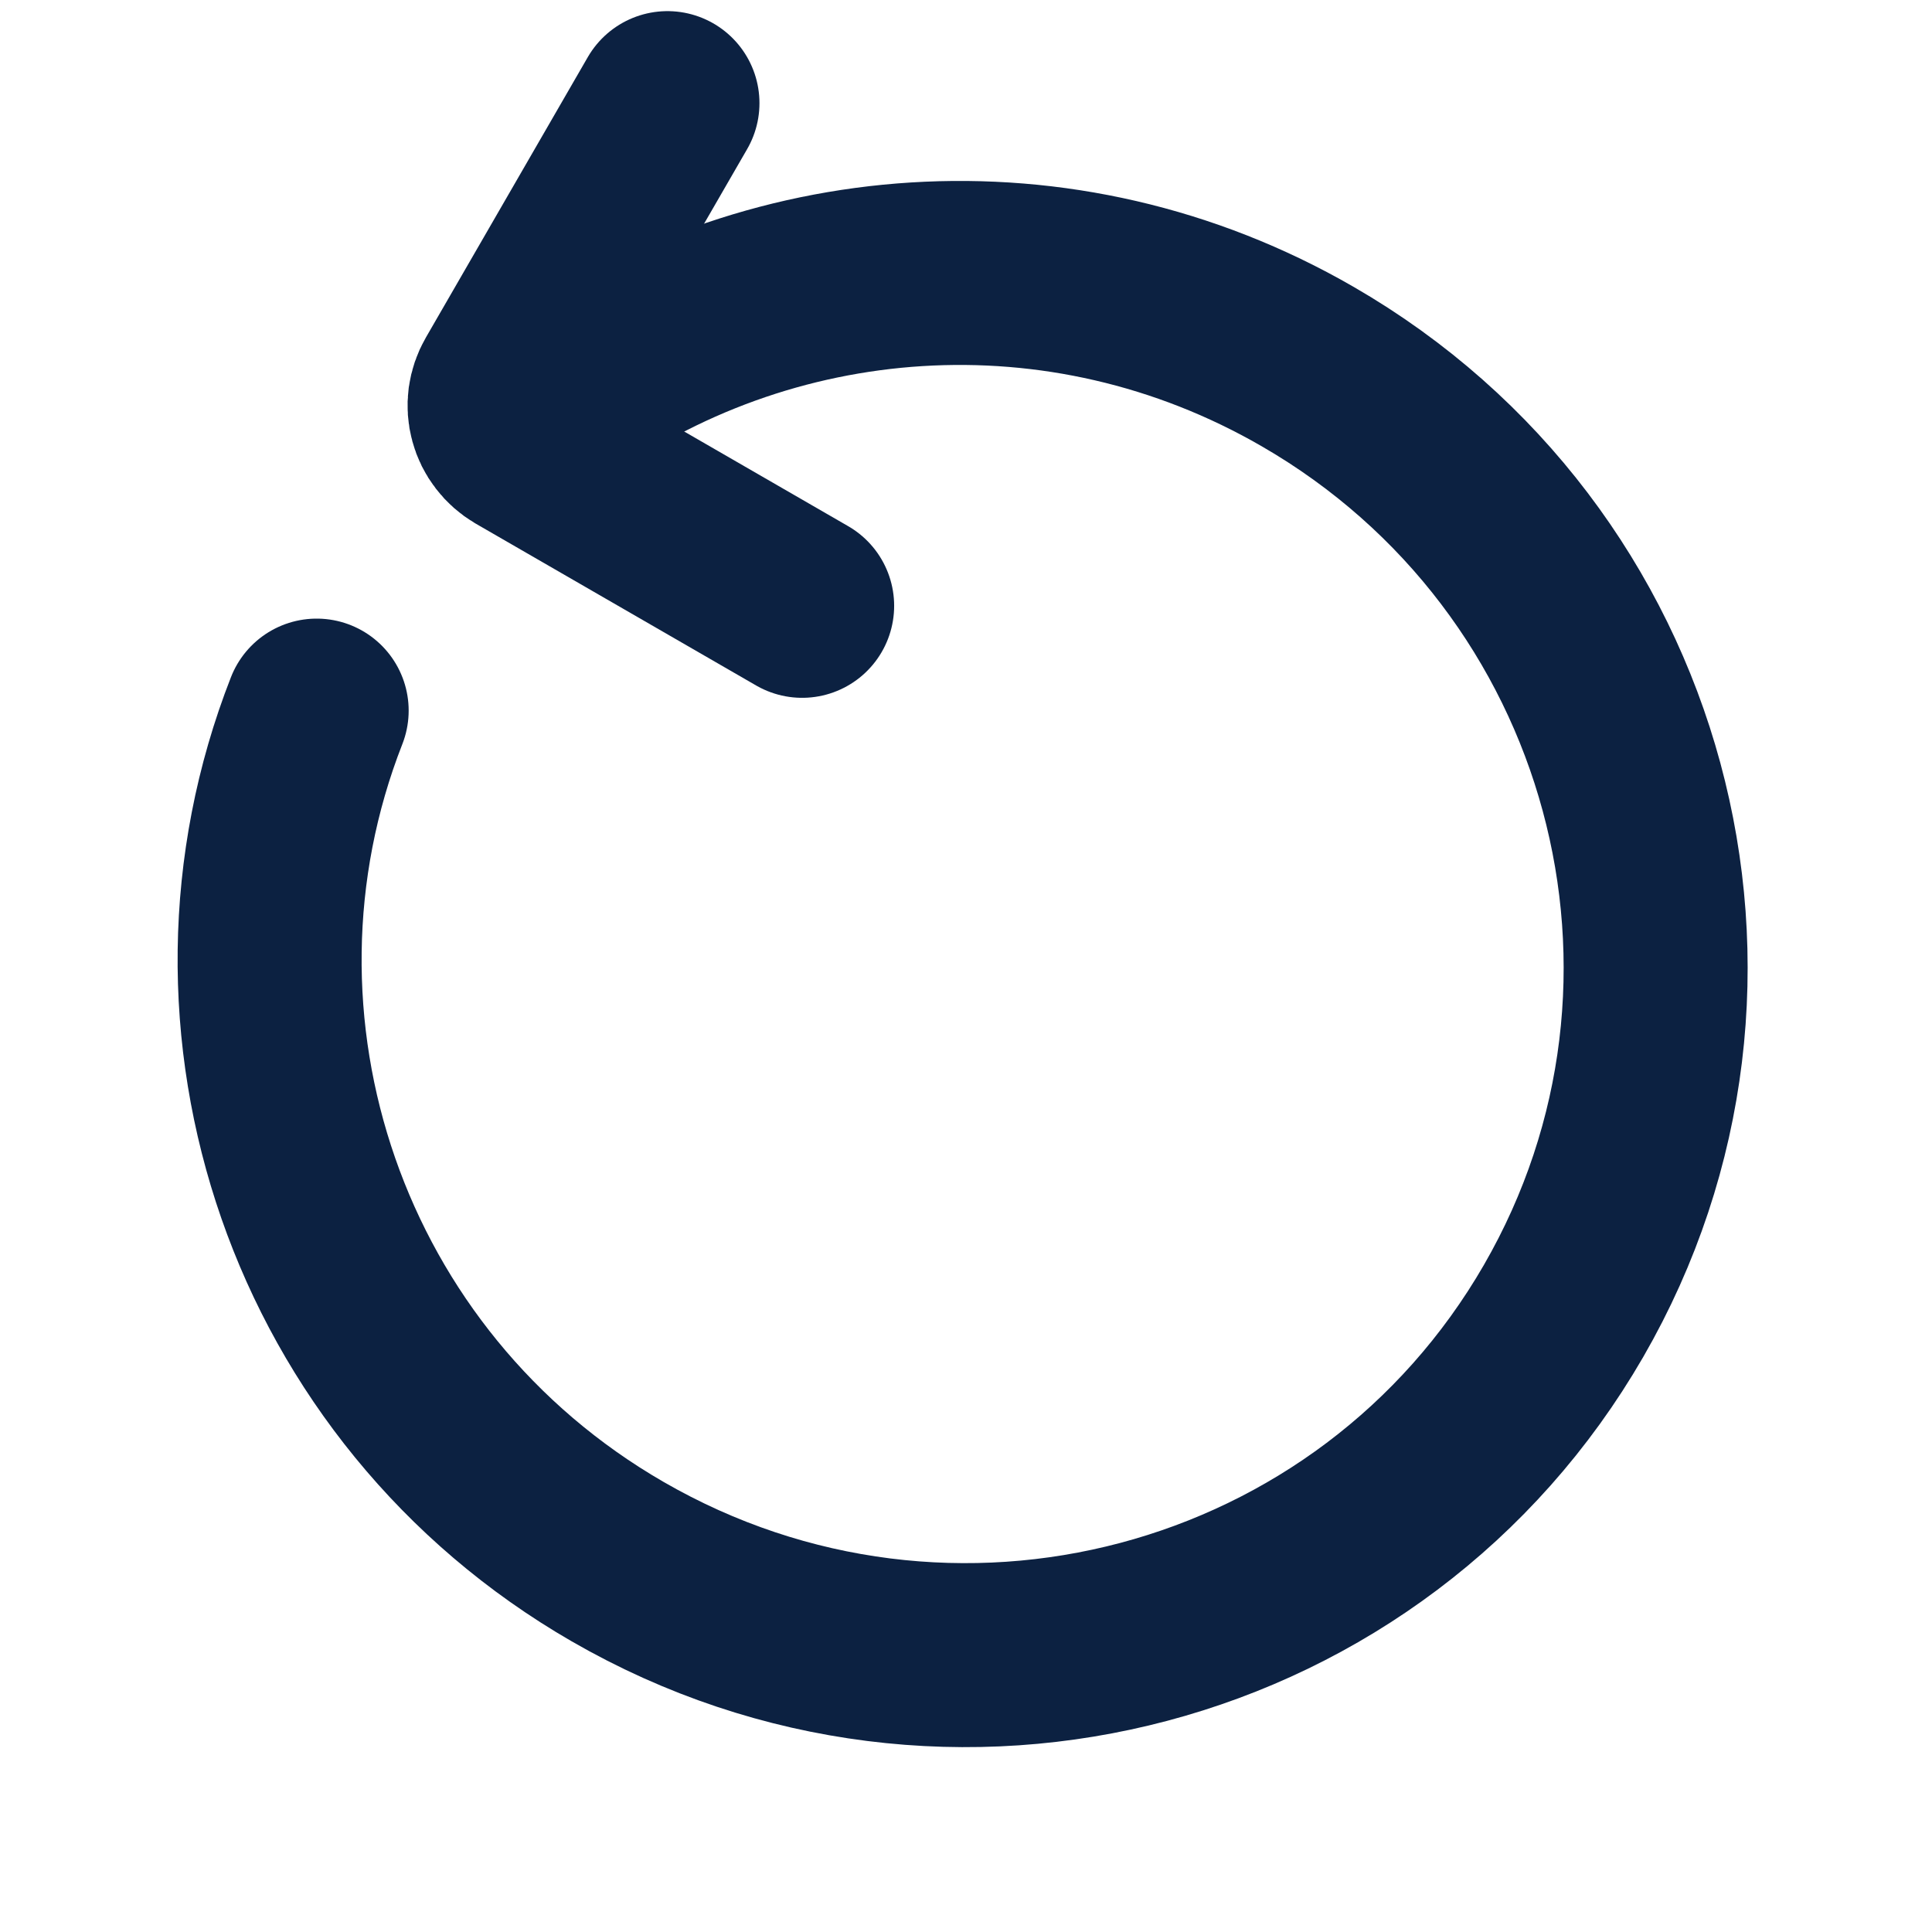
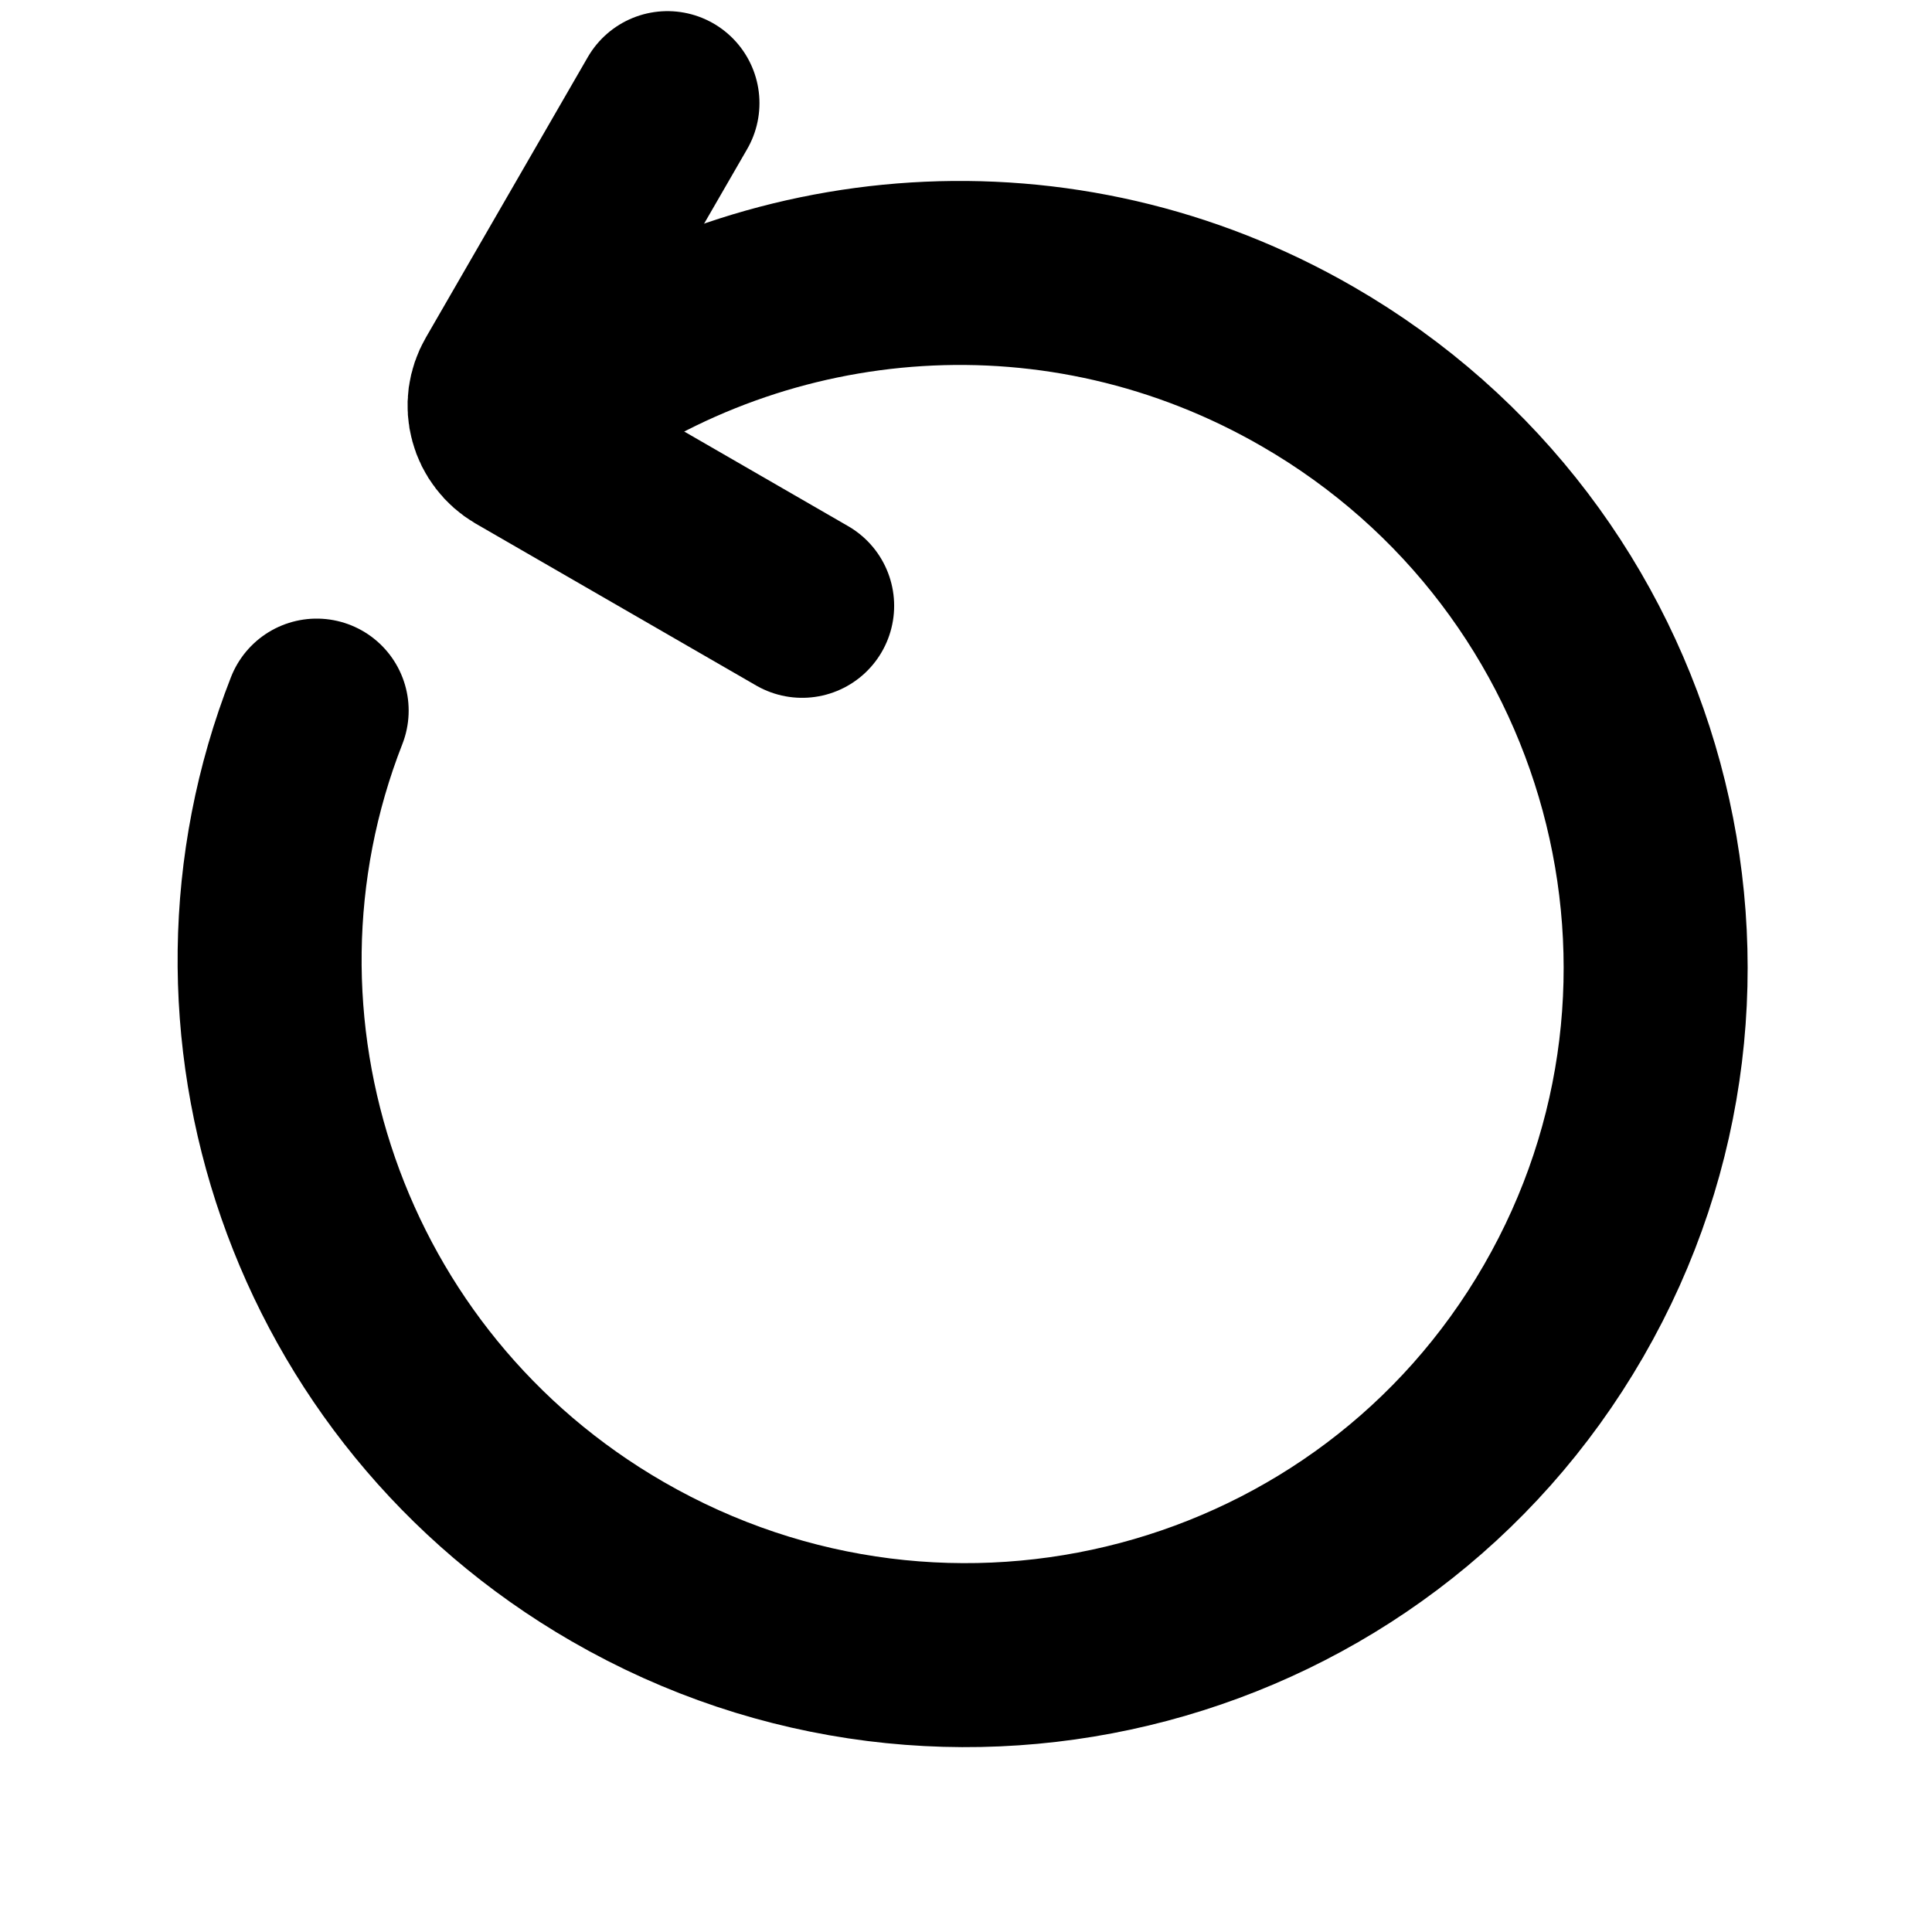
<svg xmlns="http://www.w3.org/2000/svg" width="21" height="21" viewBox="0 0 21 21" fill="none">
  <g id="Group 1">
-     <path id="Vector" d="M3.442 7.724C2.111 11.122 3.439 15.084 6.713 16.974C10.321 19.057 14.924 17.837 16.995 14.25C19.066 10.663 17.821 6.066 14.213 3.984C11.535 2.437 8.307 2.711 5.975 4.423" stroke="#0C2141" stroke-width="2" stroke-linecap="round" stroke-linejoin="round" />
-     <path id="Vector_2" d="M8.719 6.585L5.67 4.825C5.616 4.793 5.568 4.751 5.53 4.701C5.491 4.651 5.463 4.594 5.447 4.534C5.43 4.473 5.426 4.409 5.434 4.347C5.443 4.284 5.463 4.224 5.495 4.169L7.255 1.121" stroke="#0C2141" stroke-width="2" stroke-linecap="round" stroke-linejoin="round" />
+     <path id="Vector" d="M3.442 7.724C2.111 11.122 3.439 15.084 6.713 16.974C10.321 19.057 14.924 17.837 16.995 14.25C19.066 10.663 17.821 6.066 14.213 3.984C11.535 2.437 8.307 2.711 5.975 4.423" stroke="currentColor" stroke-width="2" stroke-linecap="round" stroke-linejoin="round" />
+     <path id="Vector_2" d="M8.719 6.585L5.67 4.825C5.616 4.793 5.568 4.751 5.53 4.701C5.491 4.651 5.463 4.594 5.447 4.534C5.43 4.473 5.426 4.409 5.434 4.347C5.443 4.284 5.463 4.224 5.495 4.169L7.255 1.121" stroke="currentColor" stroke-width="2" stroke-linecap="round" stroke-linejoin="round" />
  </g>
</svg>
